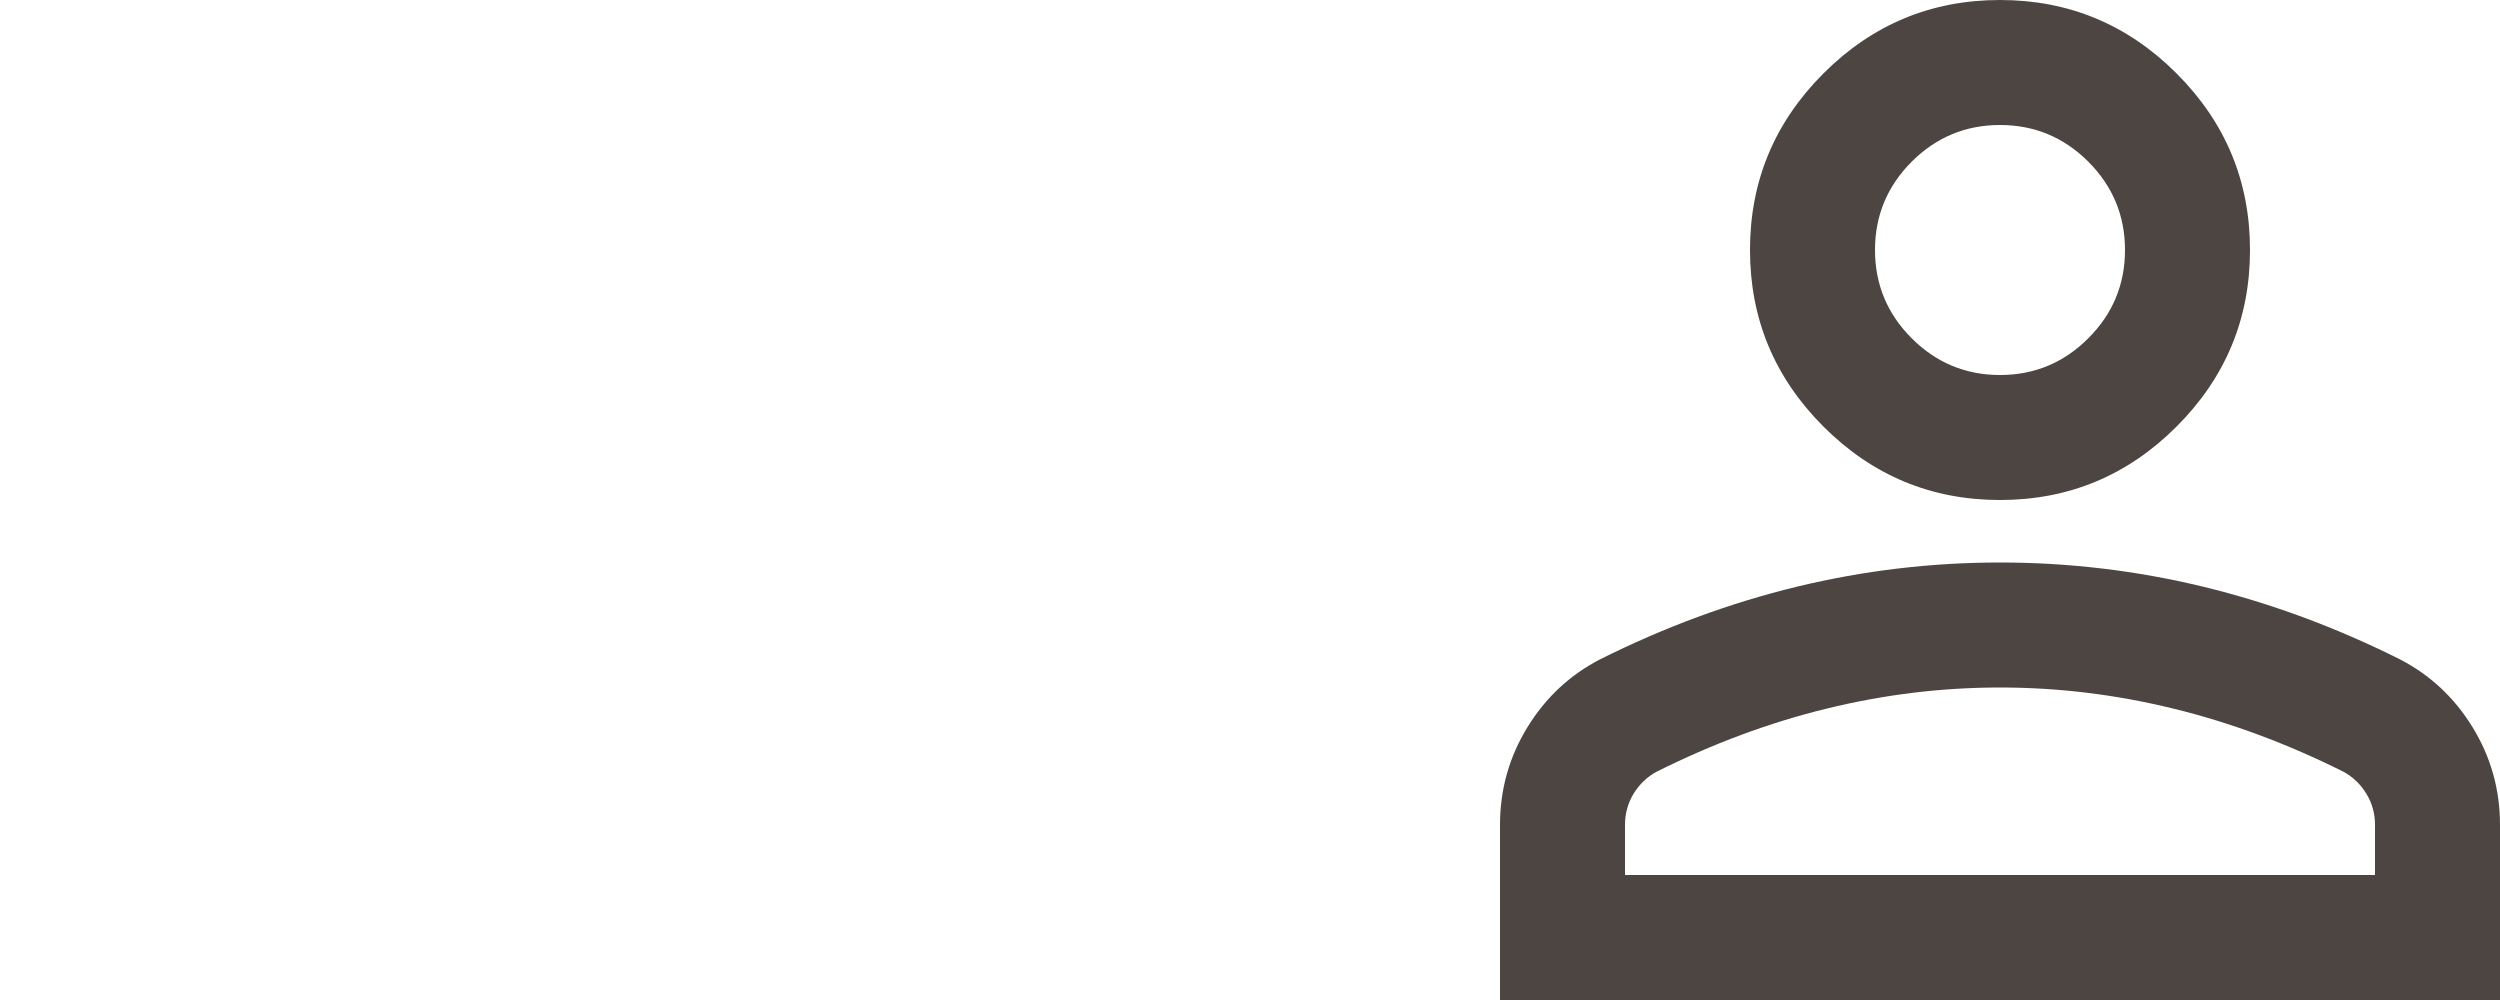
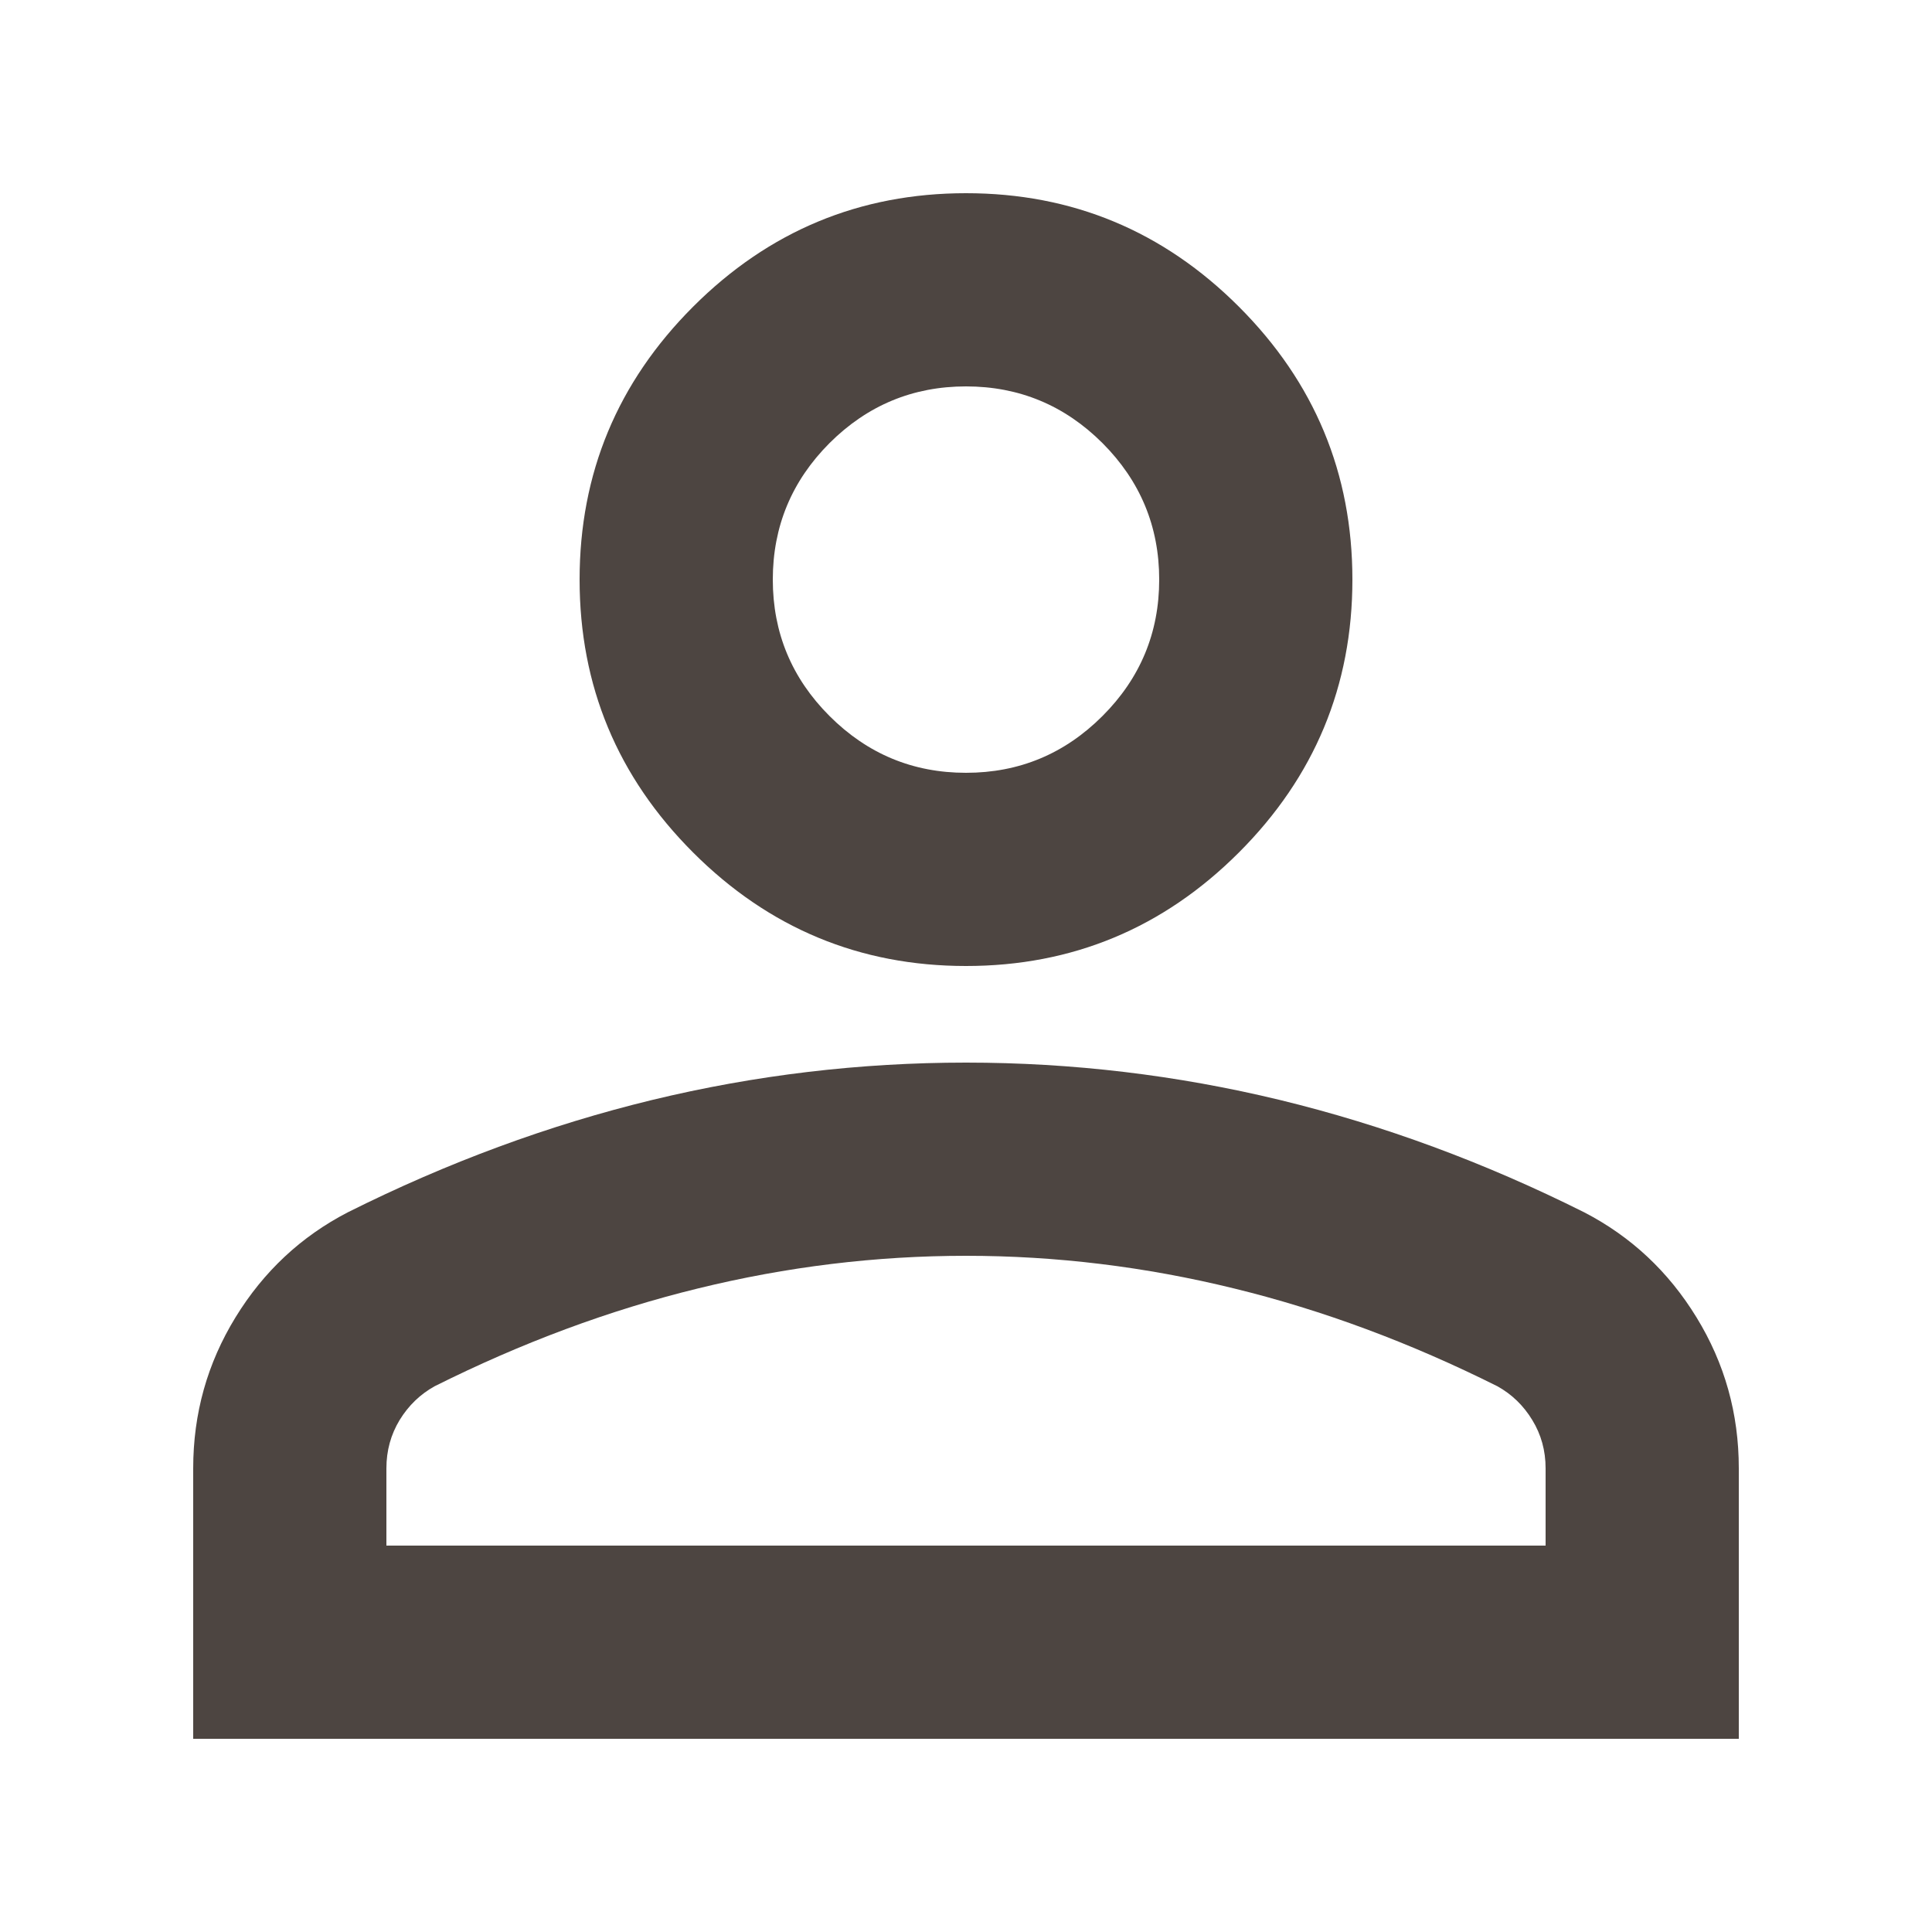
- <svg xmlns="http://www.w3.org/2000/svg" preserveAspectRatio="none" overflow="visible" style="display: block;" width="40" height="16" viewBox="0 0 40 16" fill="none">
-   <g id="Margin">
-     <path id="Icon" d="M32 8C30.9 8 29.958 7.608 29.175 6.825C28.392 6.042 28 5.1 28 4C28 2.9 28.392 1.958 29.175 1.175C29.958 0.392 30.9 0 32 0C33.1 0 34.042 0.392 34.825 1.175C35.608 1.958 36 2.9 36 4C36 5.1 35.608 6.042 34.825 6.825C34.042 7.608 33.1 8 32 8V8M24 16V13.2C24 12.633 24.146 12.113 24.438 11.637C24.729 11.162 25.117 10.8 25.6 10.55C26.633 10.033 27.683 9.646 28.75 9.387C29.817 9.129 30.9 9 32 9C33.1 9 34.183 9.129 35.25 9.387C36.317 9.646 37.367 10.033 38.4 10.55C38.883 10.8 39.271 11.162 39.562 11.637C39.854 12.113 40 12.633 40 13.2V16H24V16M26 14H38V13.2C38 13.017 37.954 12.85 37.862 12.7C37.771 12.55 37.65 12.433 37.5 12.35C36.6 11.9 35.692 11.562 34.775 11.338C33.858 11.113 32.933 11 32 11C31.067 11 30.142 11.113 29.225 11.338C28.308 11.562 27.4 11.9 26.5 12.35C26.35 12.433 26.229 12.55 26.137 12.7C26.046 12.85 26 13.017 26 13.2V14V14M32 6C32.55 6 33.021 5.804 33.413 5.412C33.804 5.021 34 4.55 34 4C34 3.45 33.804 2.979 33.413 2.587C33.021 2.196 32.55 2 32 2C31.45 2 30.979 2.196 30.587 2.587C30.196 2.979 30 3.45 30 4C30 4.55 30.196 5.021 30.587 5.412C30.979 5.804 31.45 6 32 6V6M32 4V4V4V4V4V4V4V4V4V4M32 14V14V14V14V14V14V14V14V14V14V14V14V14" fill="#4D4541" />
-   </g>
+ <svg xmlns="http://www.w3.org/2000/svg" width="20" height="20" viewBox="22 -2 20 20" fill="none">
+   <path d="M32 8C30.9 8 29.958 7.608 29.175 6.825C28.392 6.042 28 5.1 28 4C28 2.9 28.392 1.958 29.175 1.175C29.958 0.392 30.9 0 32 0C33.1 0 34.042 0.392 34.825 1.175C35.608 1.958 36 2.9 36 4C36 5.1 35.608 6.042 34.825 6.825C34.042 7.608 33.1 8 32 8M24 16V13.2C24 12.633 24.146 12.113 24.438 11.637C24.729 11.162 25.117 10.8 25.6 10.55C26.633 10.033 27.683 9.646 28.75 9.387C29.817 9.129 30.9 9 32 9C33.1 9 34.183 9.129 35.25 9.387C36.317 9.646 37.367 10.033 38.4 10.55C38.883 10.8 39.271 11.162 39.562 11.637C39.854 12.113 40 12.633 40 13.2V16H24M26 14H38V13.2C38 13.017 37.954 12.85 37.862 12.7C37.771 12.55 37.65 12.433 37.5 12.35C36.6 11.9 35.692 11.562 34.775 11.338C33.858 11.113 32.933 11 32 11C31.067 11 30.142 11.113 29.225 11.338C28.308 11.562 27.4 11.9 26.5 12.35C26.35 12.433 26.229 12.55 26.137 12.7C26.046 12.85 26 13.017 26 13.2V14M32 6C32.55 6 33.021 5.804 33.413 5.412C33.804 5.021 34 4.55 34 4C34 3.45 33.804 2.979 33.413 2.587C33.021 2.196 32.55 2 32 2C31.45 2 30.979 2.196 30.587 2.587C30.196 2.979 30 3.45 30 4C30 4.55 30.196 5.021 30.587 5.412C30.979 5.804 31.45 6 32 6" fill="#4D4541" />
</svg>
